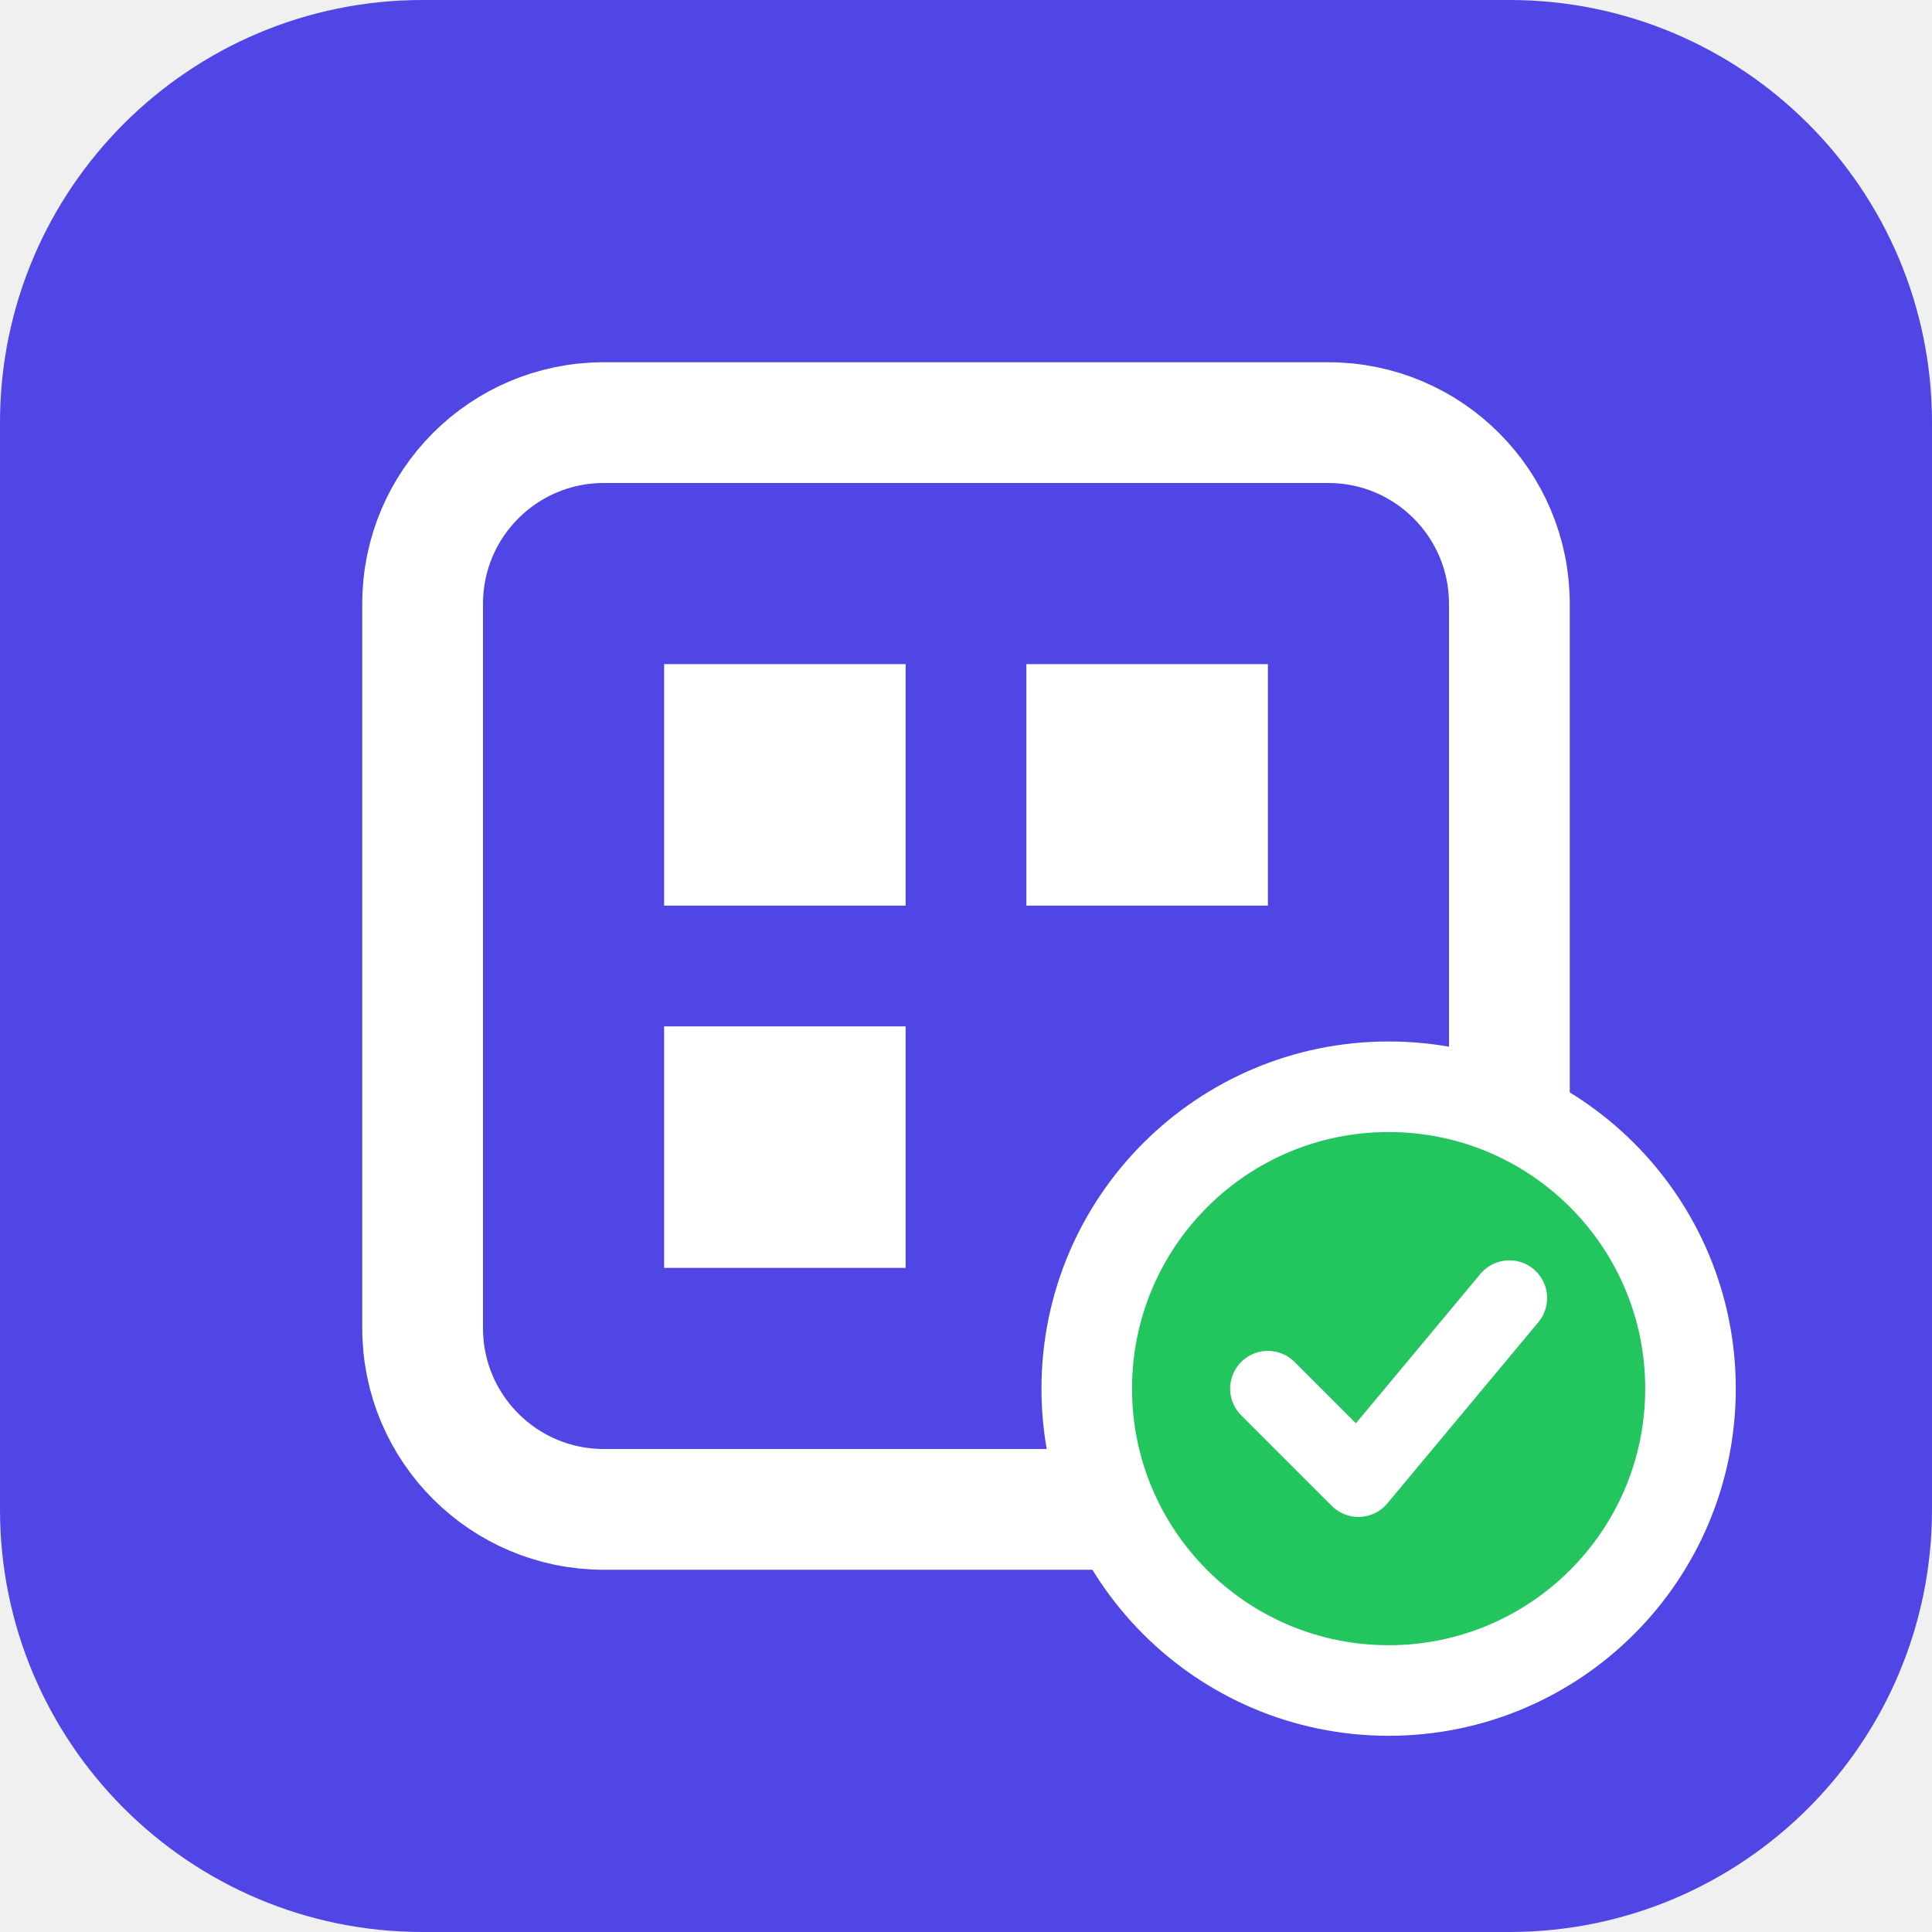
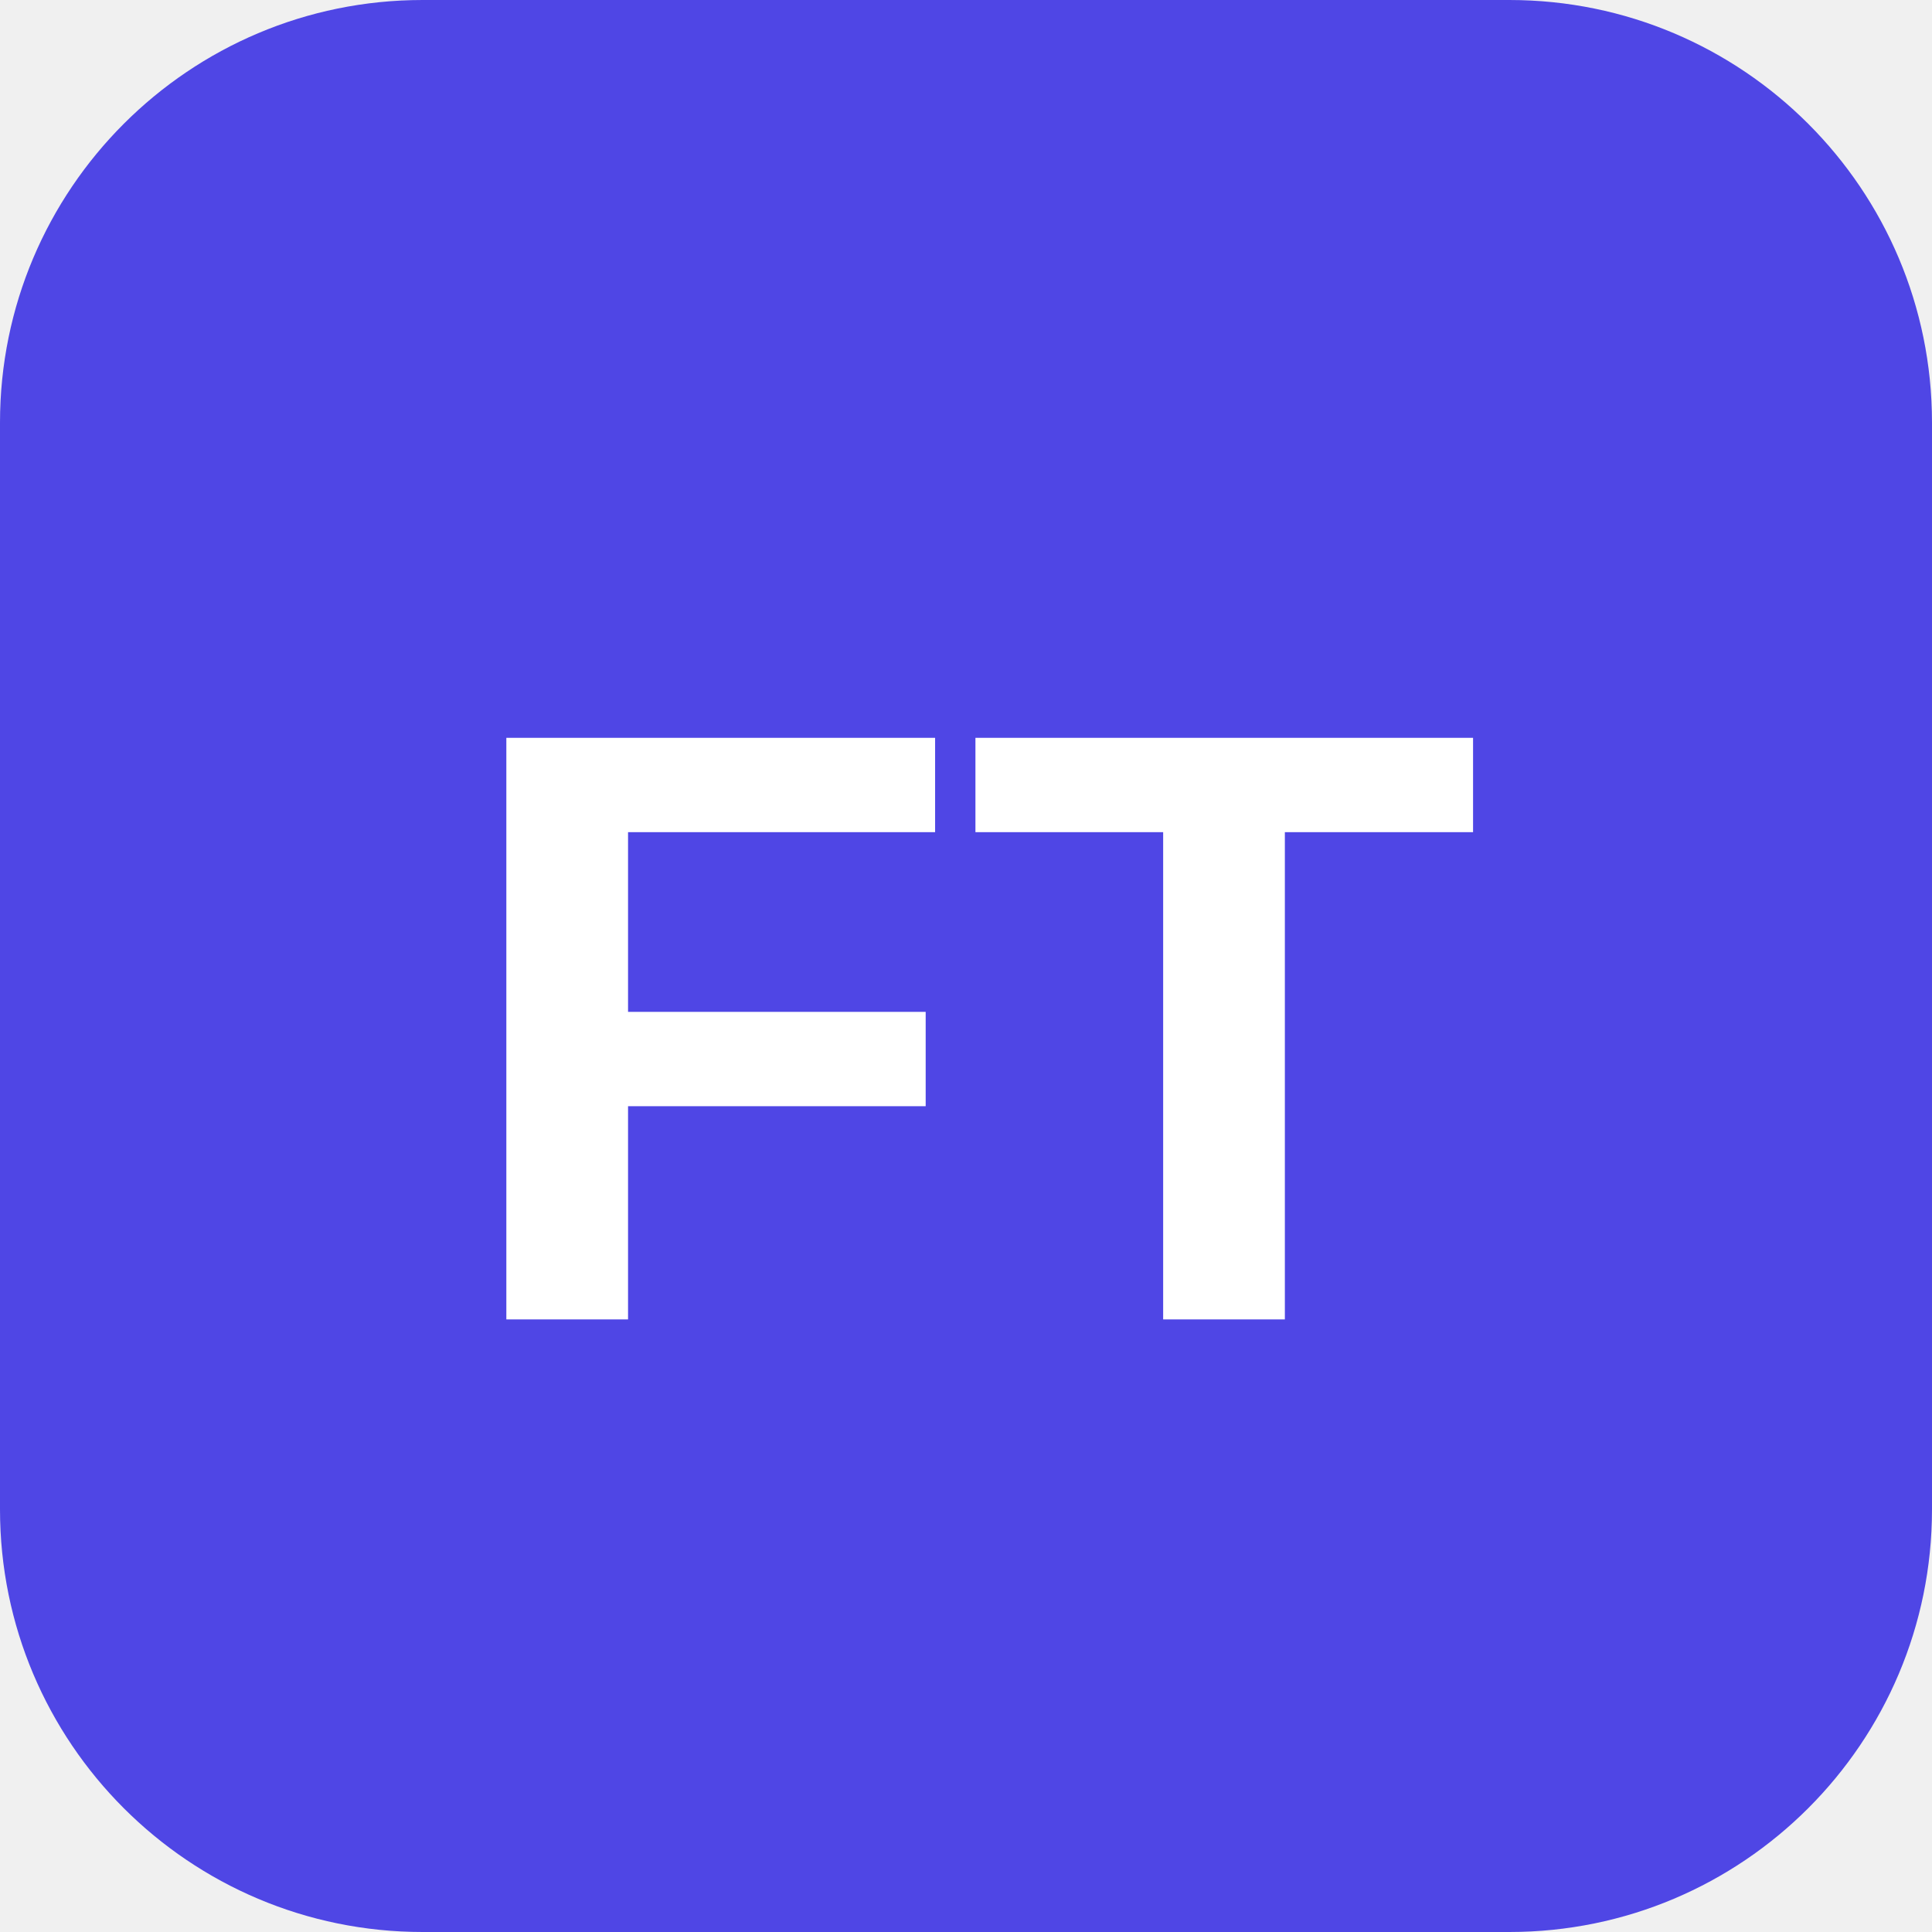
<svg xmlns="http://www.w3.org/2000/svg" viewBox="0 0 64 64">
  <rect width="64" height="64" rx="14" fill="#4f46e5" />
-   <rect x="14" y="14" width="36" height="36" rx="6" fill="none" stroke="white" stroke-width="4" />
-   <rect x="22" y="22" width="8" height="8" fill="white" />
-   <rect x="34" y="22" width="8" height="8" fill="white" />
-   <rect x="22" y="34" width="8" height="8" fill="white" />
-   <circle cx="46" cy="46" r="10" fill="#22c55e" stroke="white" stroke-width="3" />
-   <path d="M42 46l3 3 5-6" fill="none" stroke="white" stroke-width="2.5" stroke-linecap="round" stroke-linejoin="round" />
+   <text x="32" y="34" font-family="Arial, Helvetica, sans-serif" font-weight="bold" font-size="28" fill="white" text-anchor="middle" dominant-baseline="central">FT</text>
</svg>
